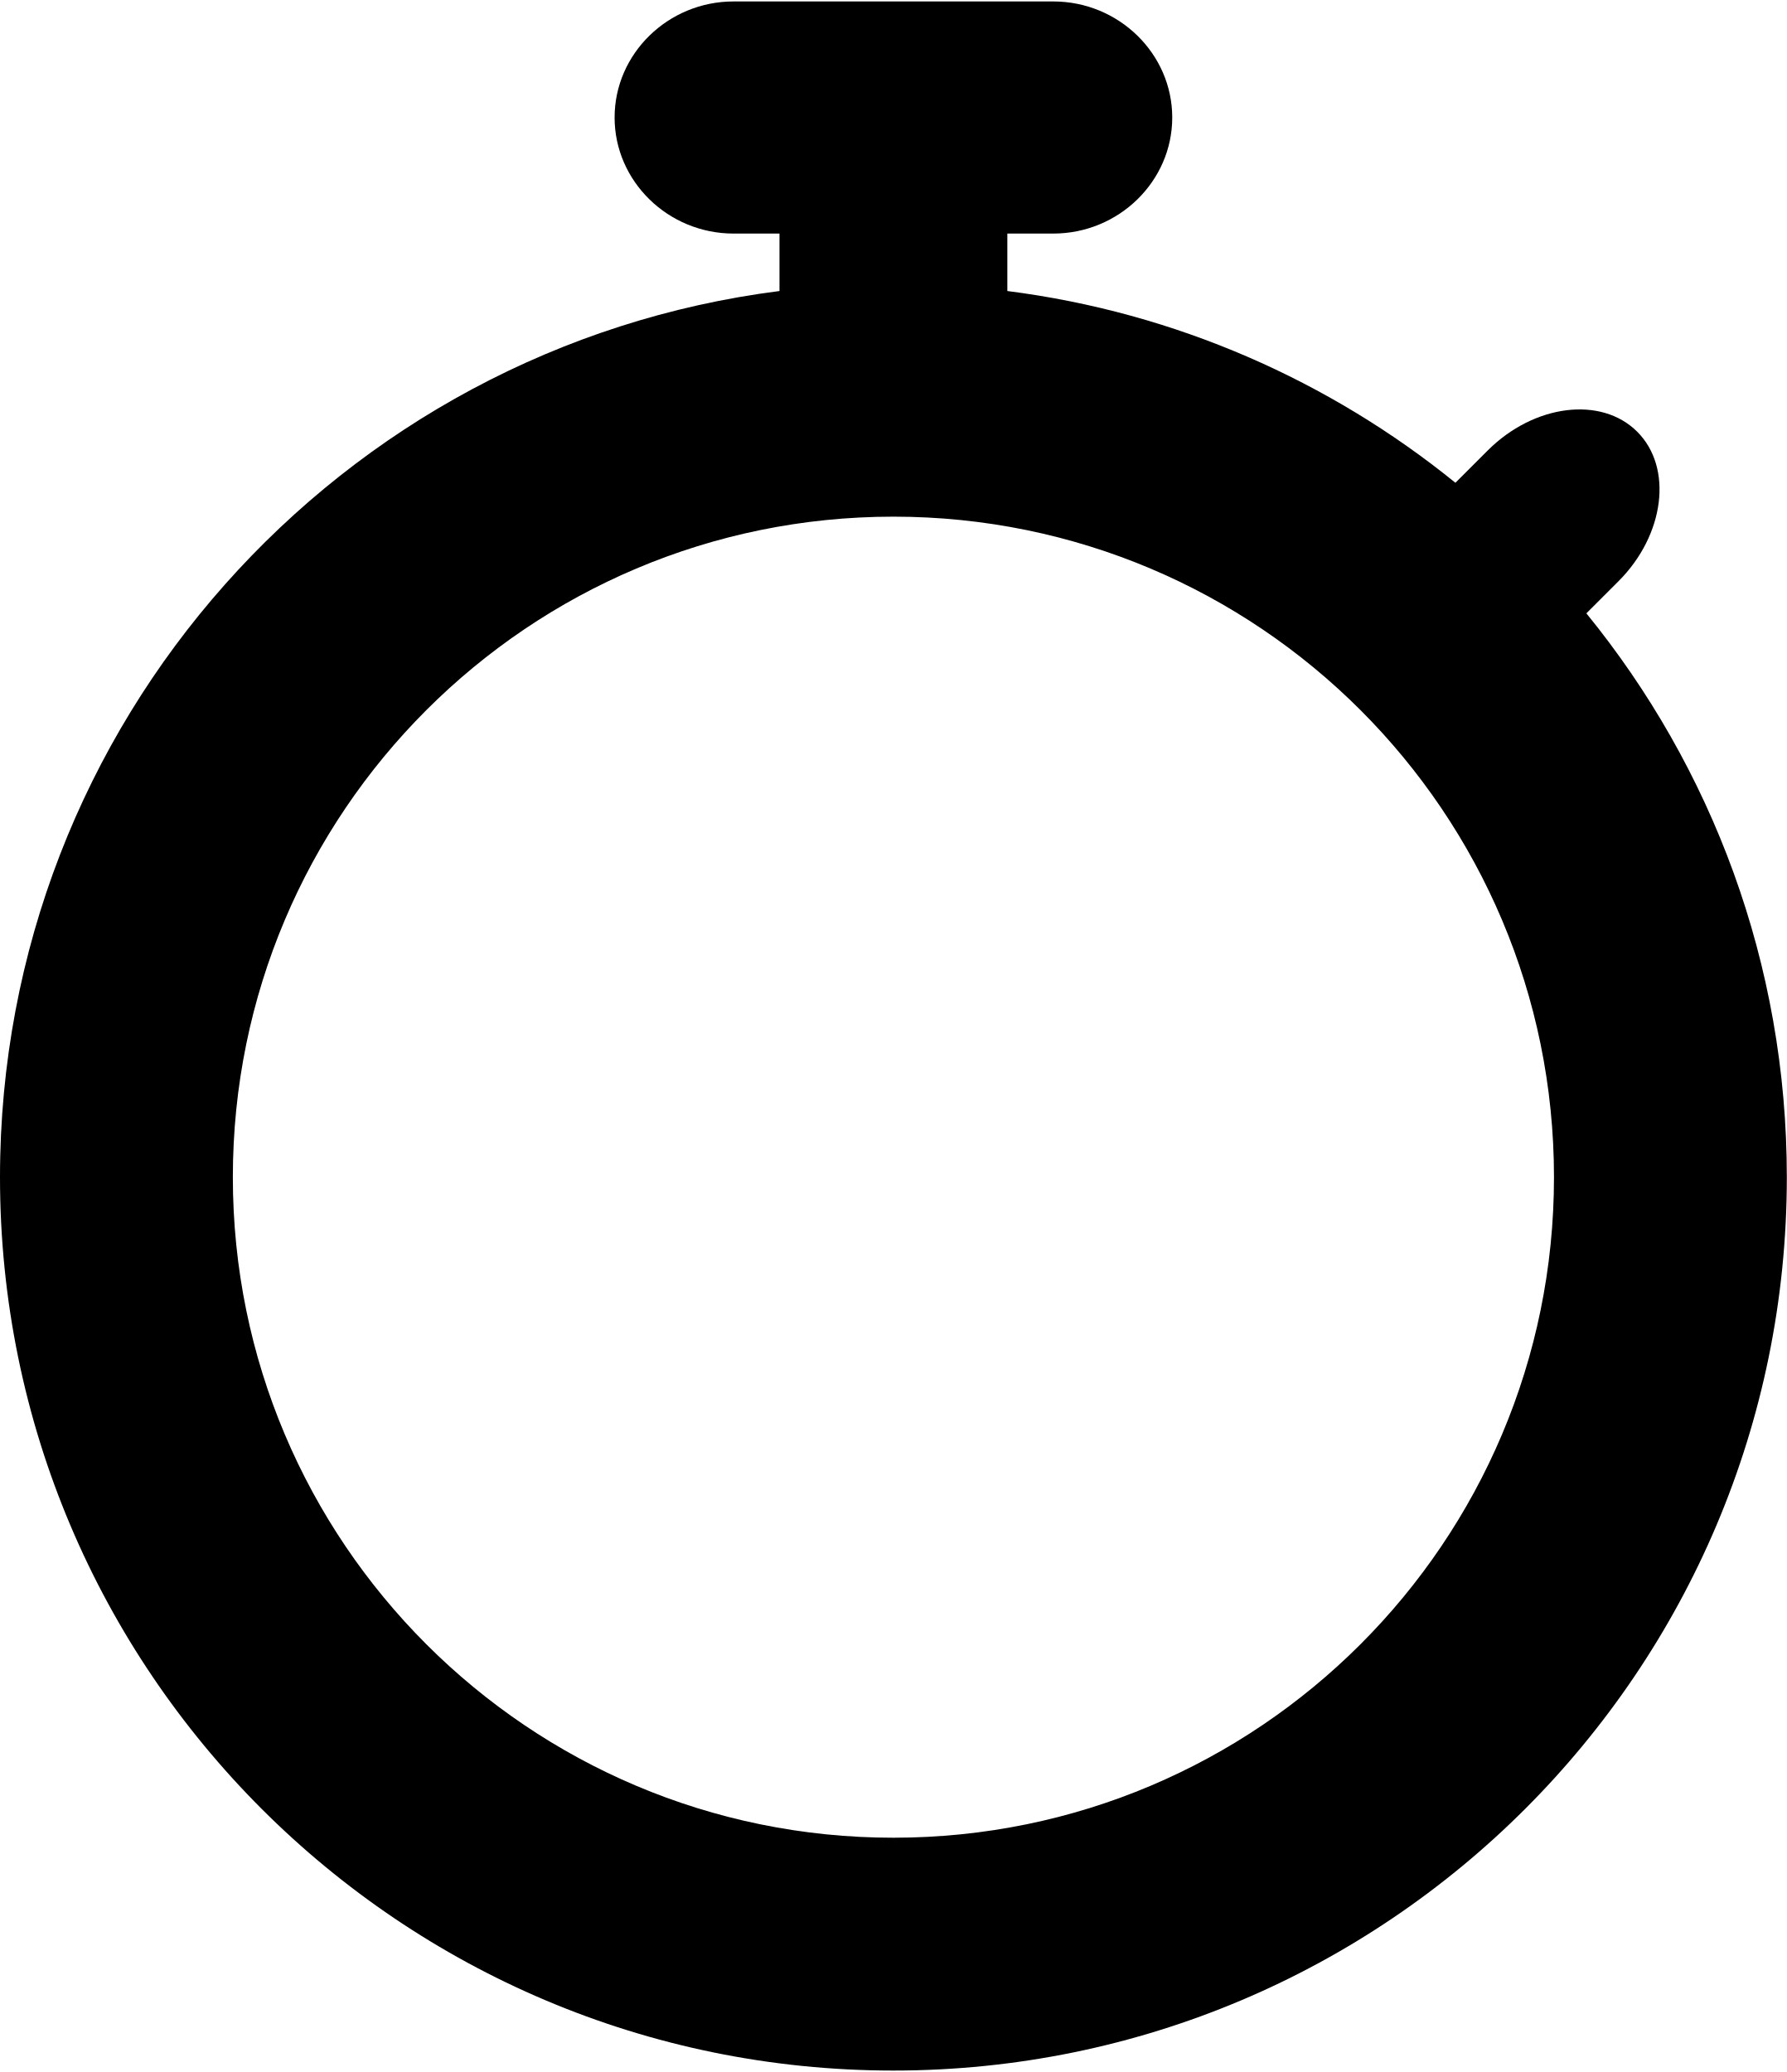
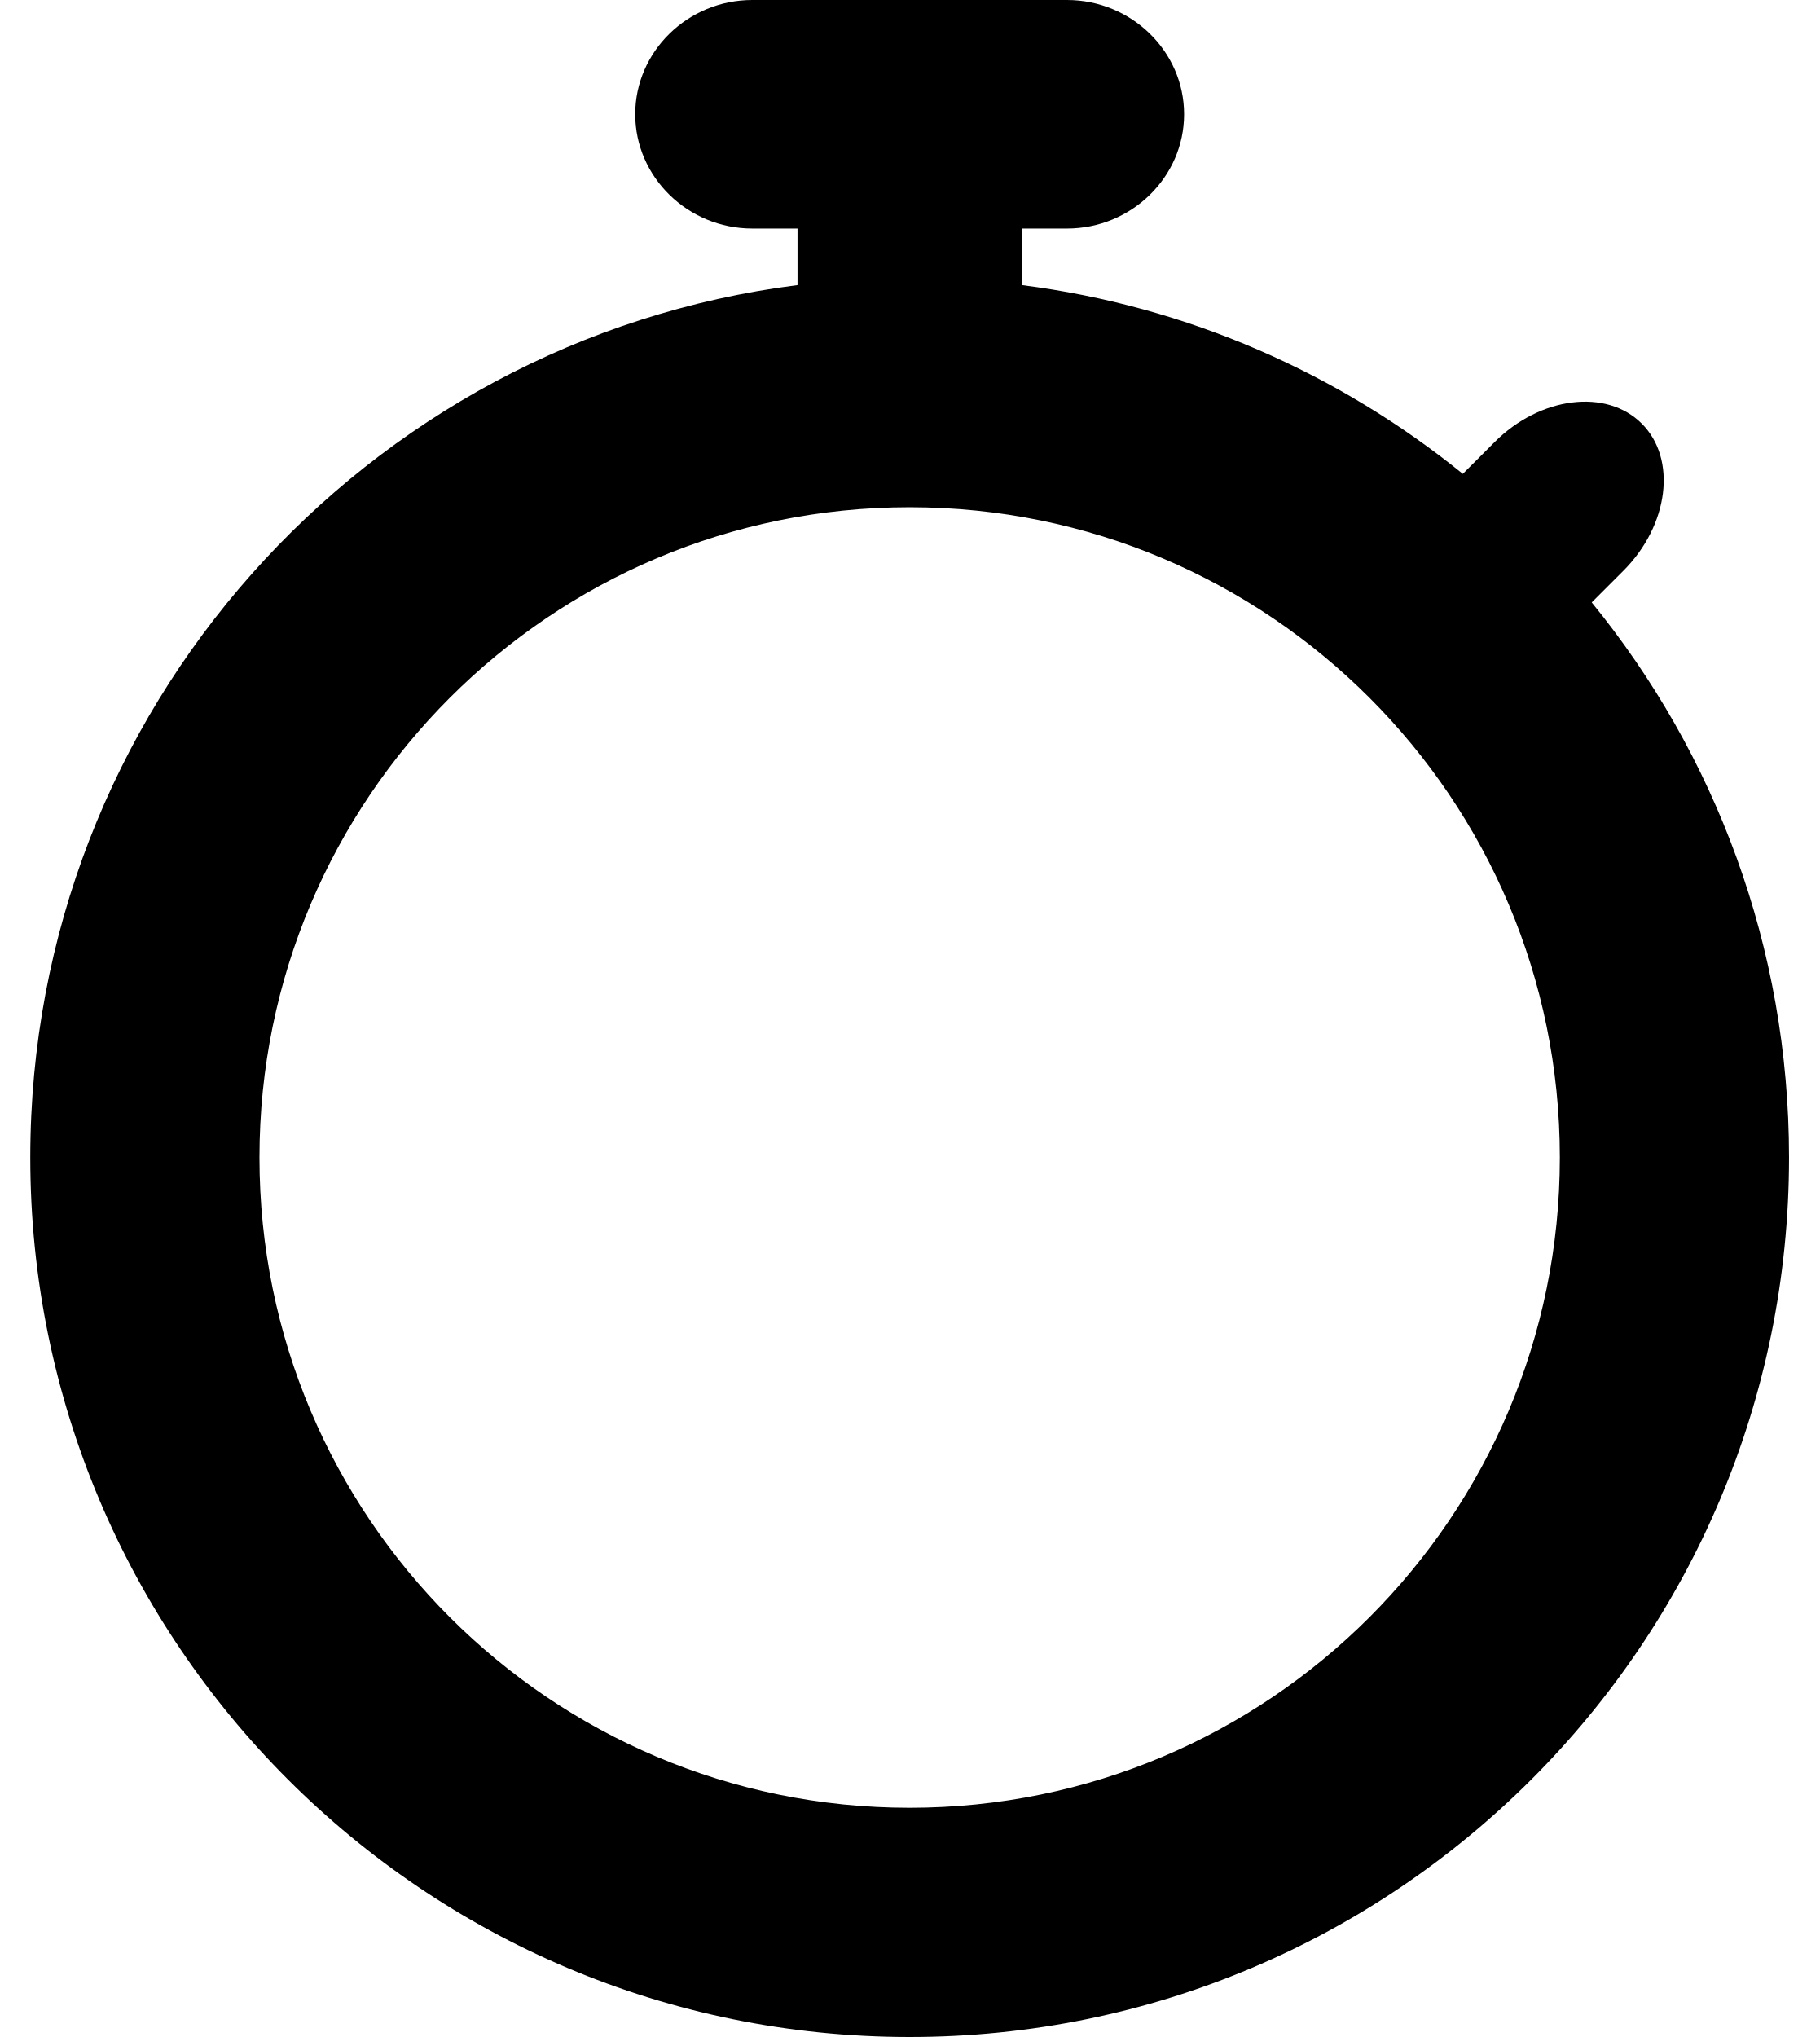
- <svg xmlns="http://www.w3.org/2000/svg" version="1.1" id="Layer_1" x="0px" y="0px" width="238px" height="276px" viewBox="0 0 298 345.097" enable-background="new 0 0 298 345.097" xml:space="preserve">
+ <svg xmlns="http://www.w3.org/2000/svg" version="1.1" id="Layer_1" x="0px" y="0px" width="318px" height="356px" viewBox="0 0 298 345.097" enable-background="new 0 0 298 345.097" xml:space="preserve">
  <path d="M264.568,102.055l5.355-5.355c7.717-7.717,9.124-18.938,3.126-24.935c-5.997-5.997-17.217-4.59-24.934,3.127l-5.386,5.385 C221.768,63.292,196.11,51.875,168,48.297v-9.583h7.658c10.914,0,19.843-8.711,19.843-19.357S186.573,0,175.659,0h-53.317  c-10.913,0-19.842,8.711-19.842,19.357s8.929,19.357,19.842,19.357H130v9.583C56.681,57.629,0,120.244,0,196.097  c0,82.291,66.709,149,149,149c82.29,0,149-66.709,149-149C298,160.434,285.465,127.703,264.568,102.055z M149,306.264 c-60.844,0-110.167-49.323-110.167-110.167S88.156,85.93,149,85.93c60.843,0,110.167,49.323,110.167,110.167  S209.843,306.264,149,306.264z" />
</svg>
